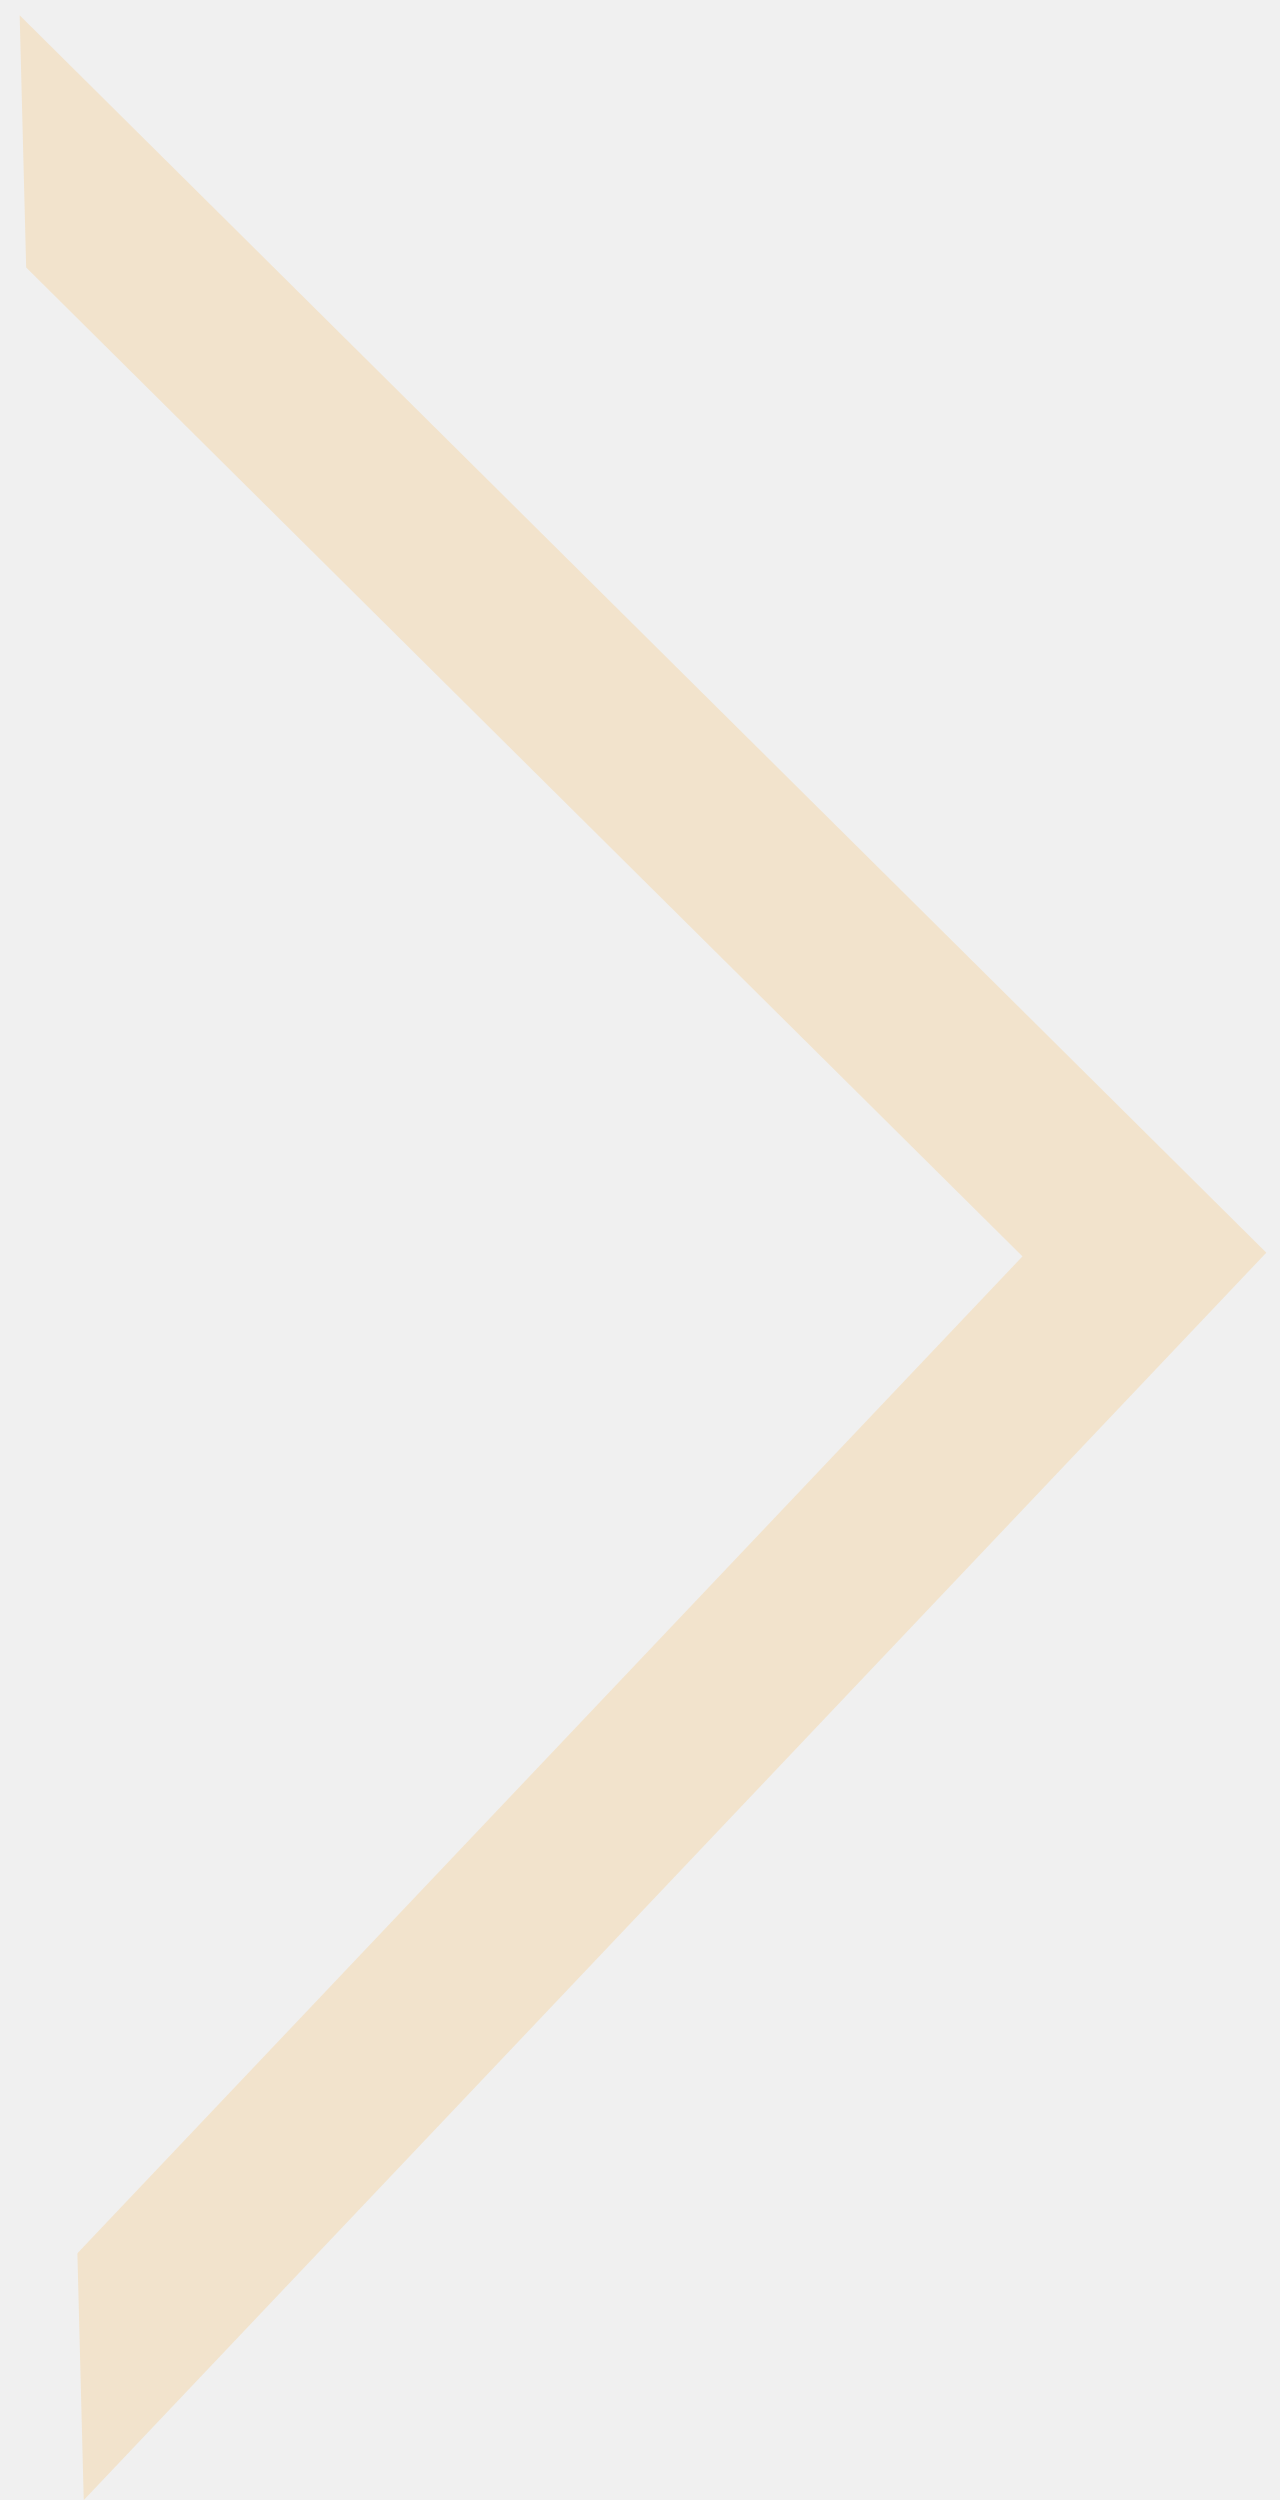
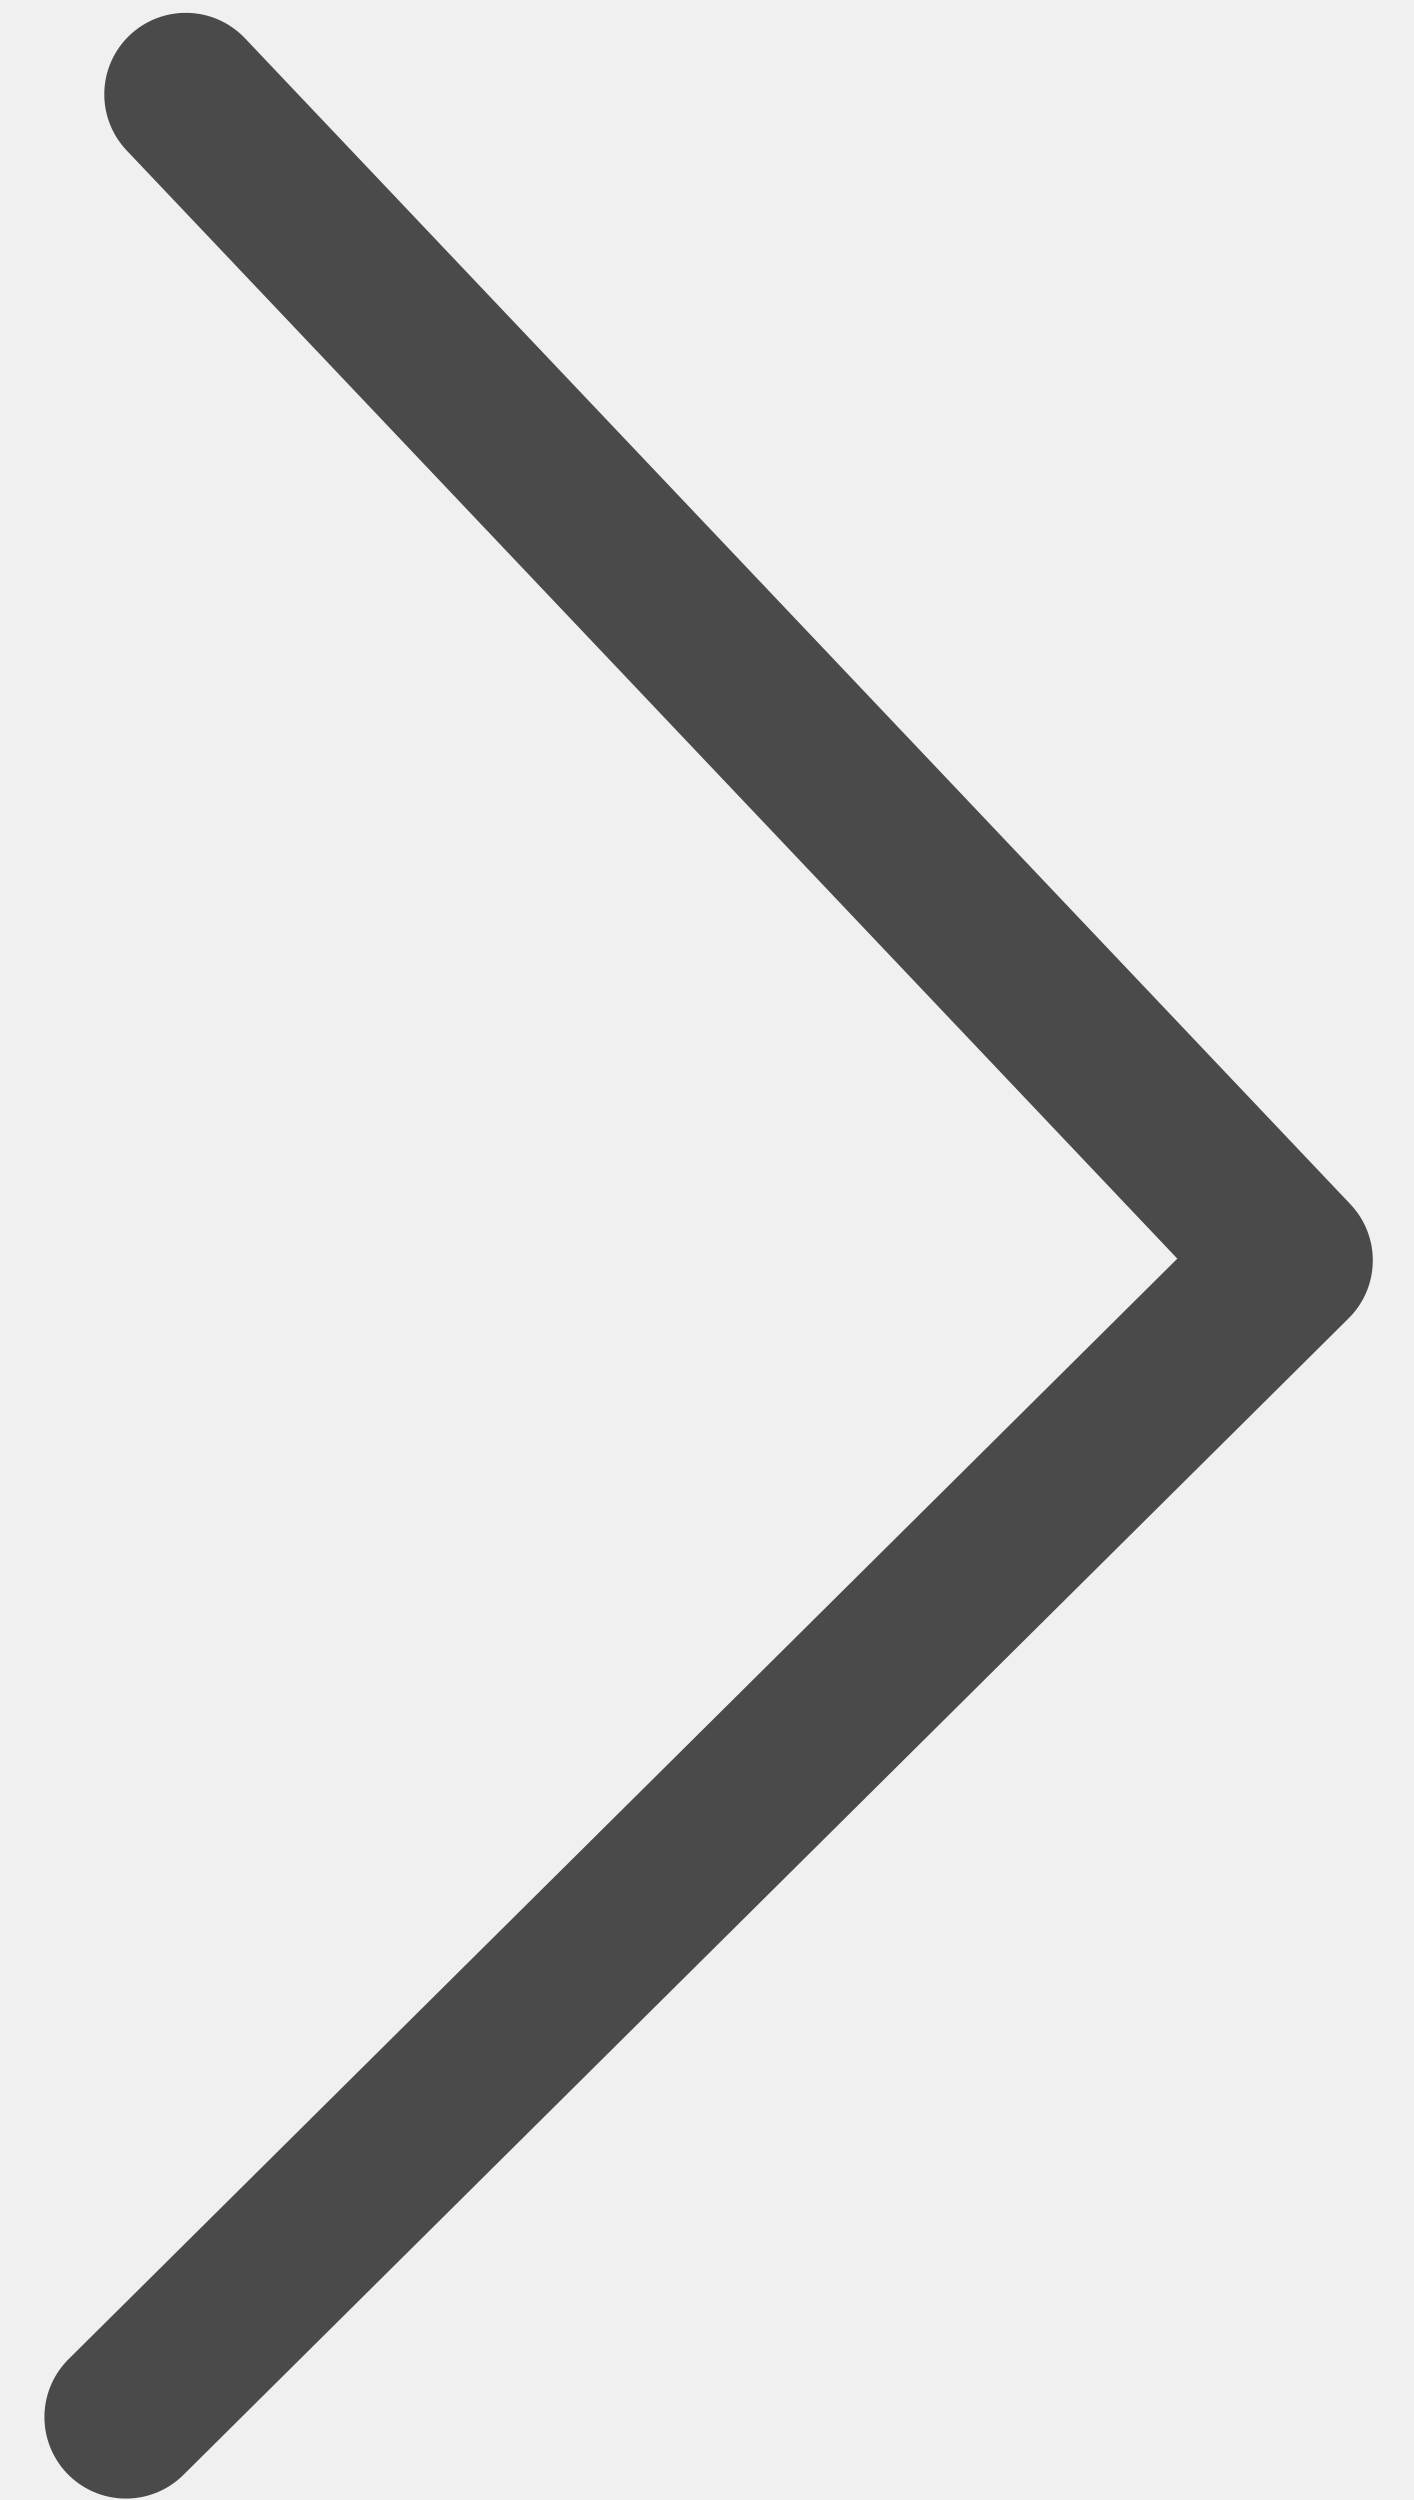
- <svg xmlns="http://www.w3.org/2000/svg" xmlns:xlink="http://www.w3.org/1999/xlink" width="22px" height="43px" viewBox="0 0 22 43" version="1.1">
-   <defs>
-     <polyline id="path-1" points="1041 339 1071 342.57 1068.181 372" />
-     <mask id="mask-2" maskContentUnits="userSpaceOnUse" maskUnits="objectBoundingBox" x="0" y="0" width="30" height="33" fill="white">
-       <use xlink:href="#path-1" />
-     </mask>
-   </defs>
-   <g id="Page-1" stroke="none" stroke-width="1" fill="none" fill-rule="evenodd" stroke-linecap="round" stroke-linejoin="round">
-     <g id="Adam-Slideshow" transform="translate(-1054, -333)" stroke="#F2E3CC" stroke-width="6">
-       <use id="Rectangle-Copy" mask="url(#mask-2)" transform="translate(1056, 355.5) rotate(38) translate(-1056, -355.5) " xlink:href="#path-1" />
+ <svg xmlns="http://www.w3.org/2000/svg" width="26px" height="46px" viewBox="0 0 26 46" version="1.1">
+   <defs />
+   <g id="desktop_v02" stroke="none" stroke-width="1" fill="none" fill-rule="evenodd" stroke-linecap="round" stroke-linejoin="round">
+     <g id="Adam-Slideshow_works" transform="translate(-261, -333)" stroke="#4A4A4A" stroke-width="3">
+       <polyline id="Rectangle-Copy-2" transform="translate(264.9786, 355.2371) scale(-1, 1) rotate(-142) translate(-264.9786, -355.2371) " points="249.979 338.737 279.979 342.307 277.159 371.737" />
    </g>
  </g>
</svg>
